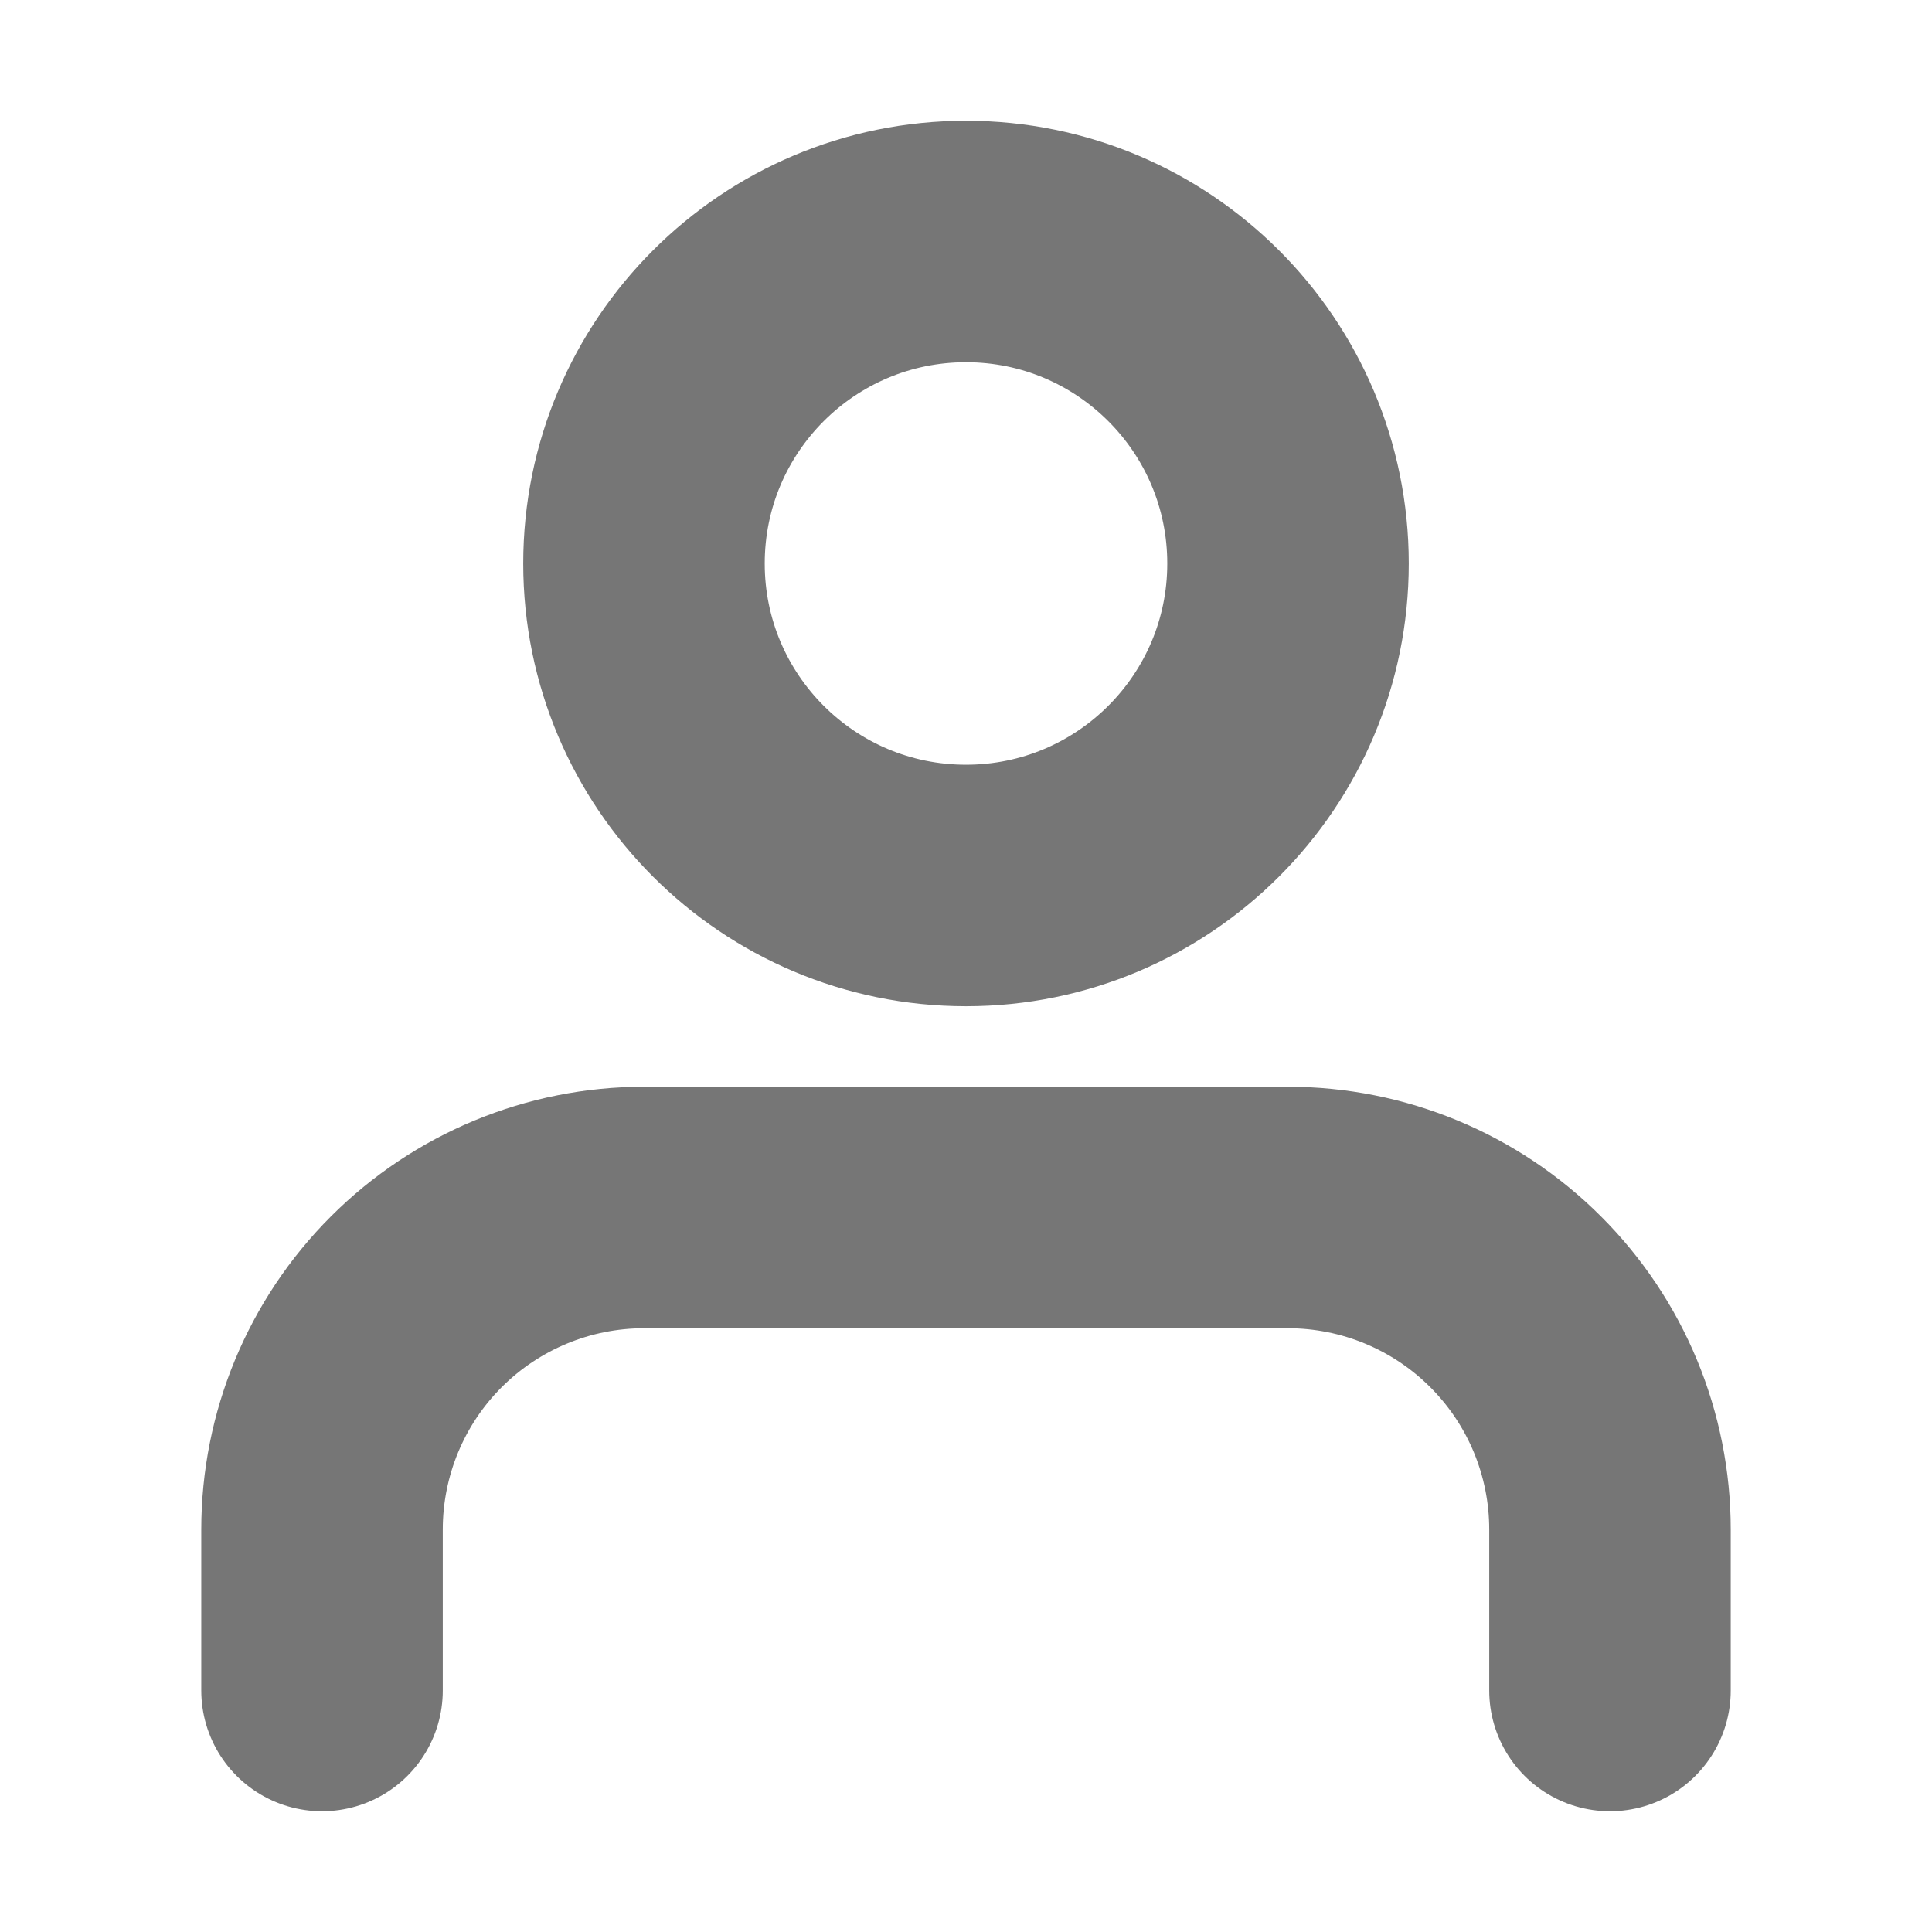
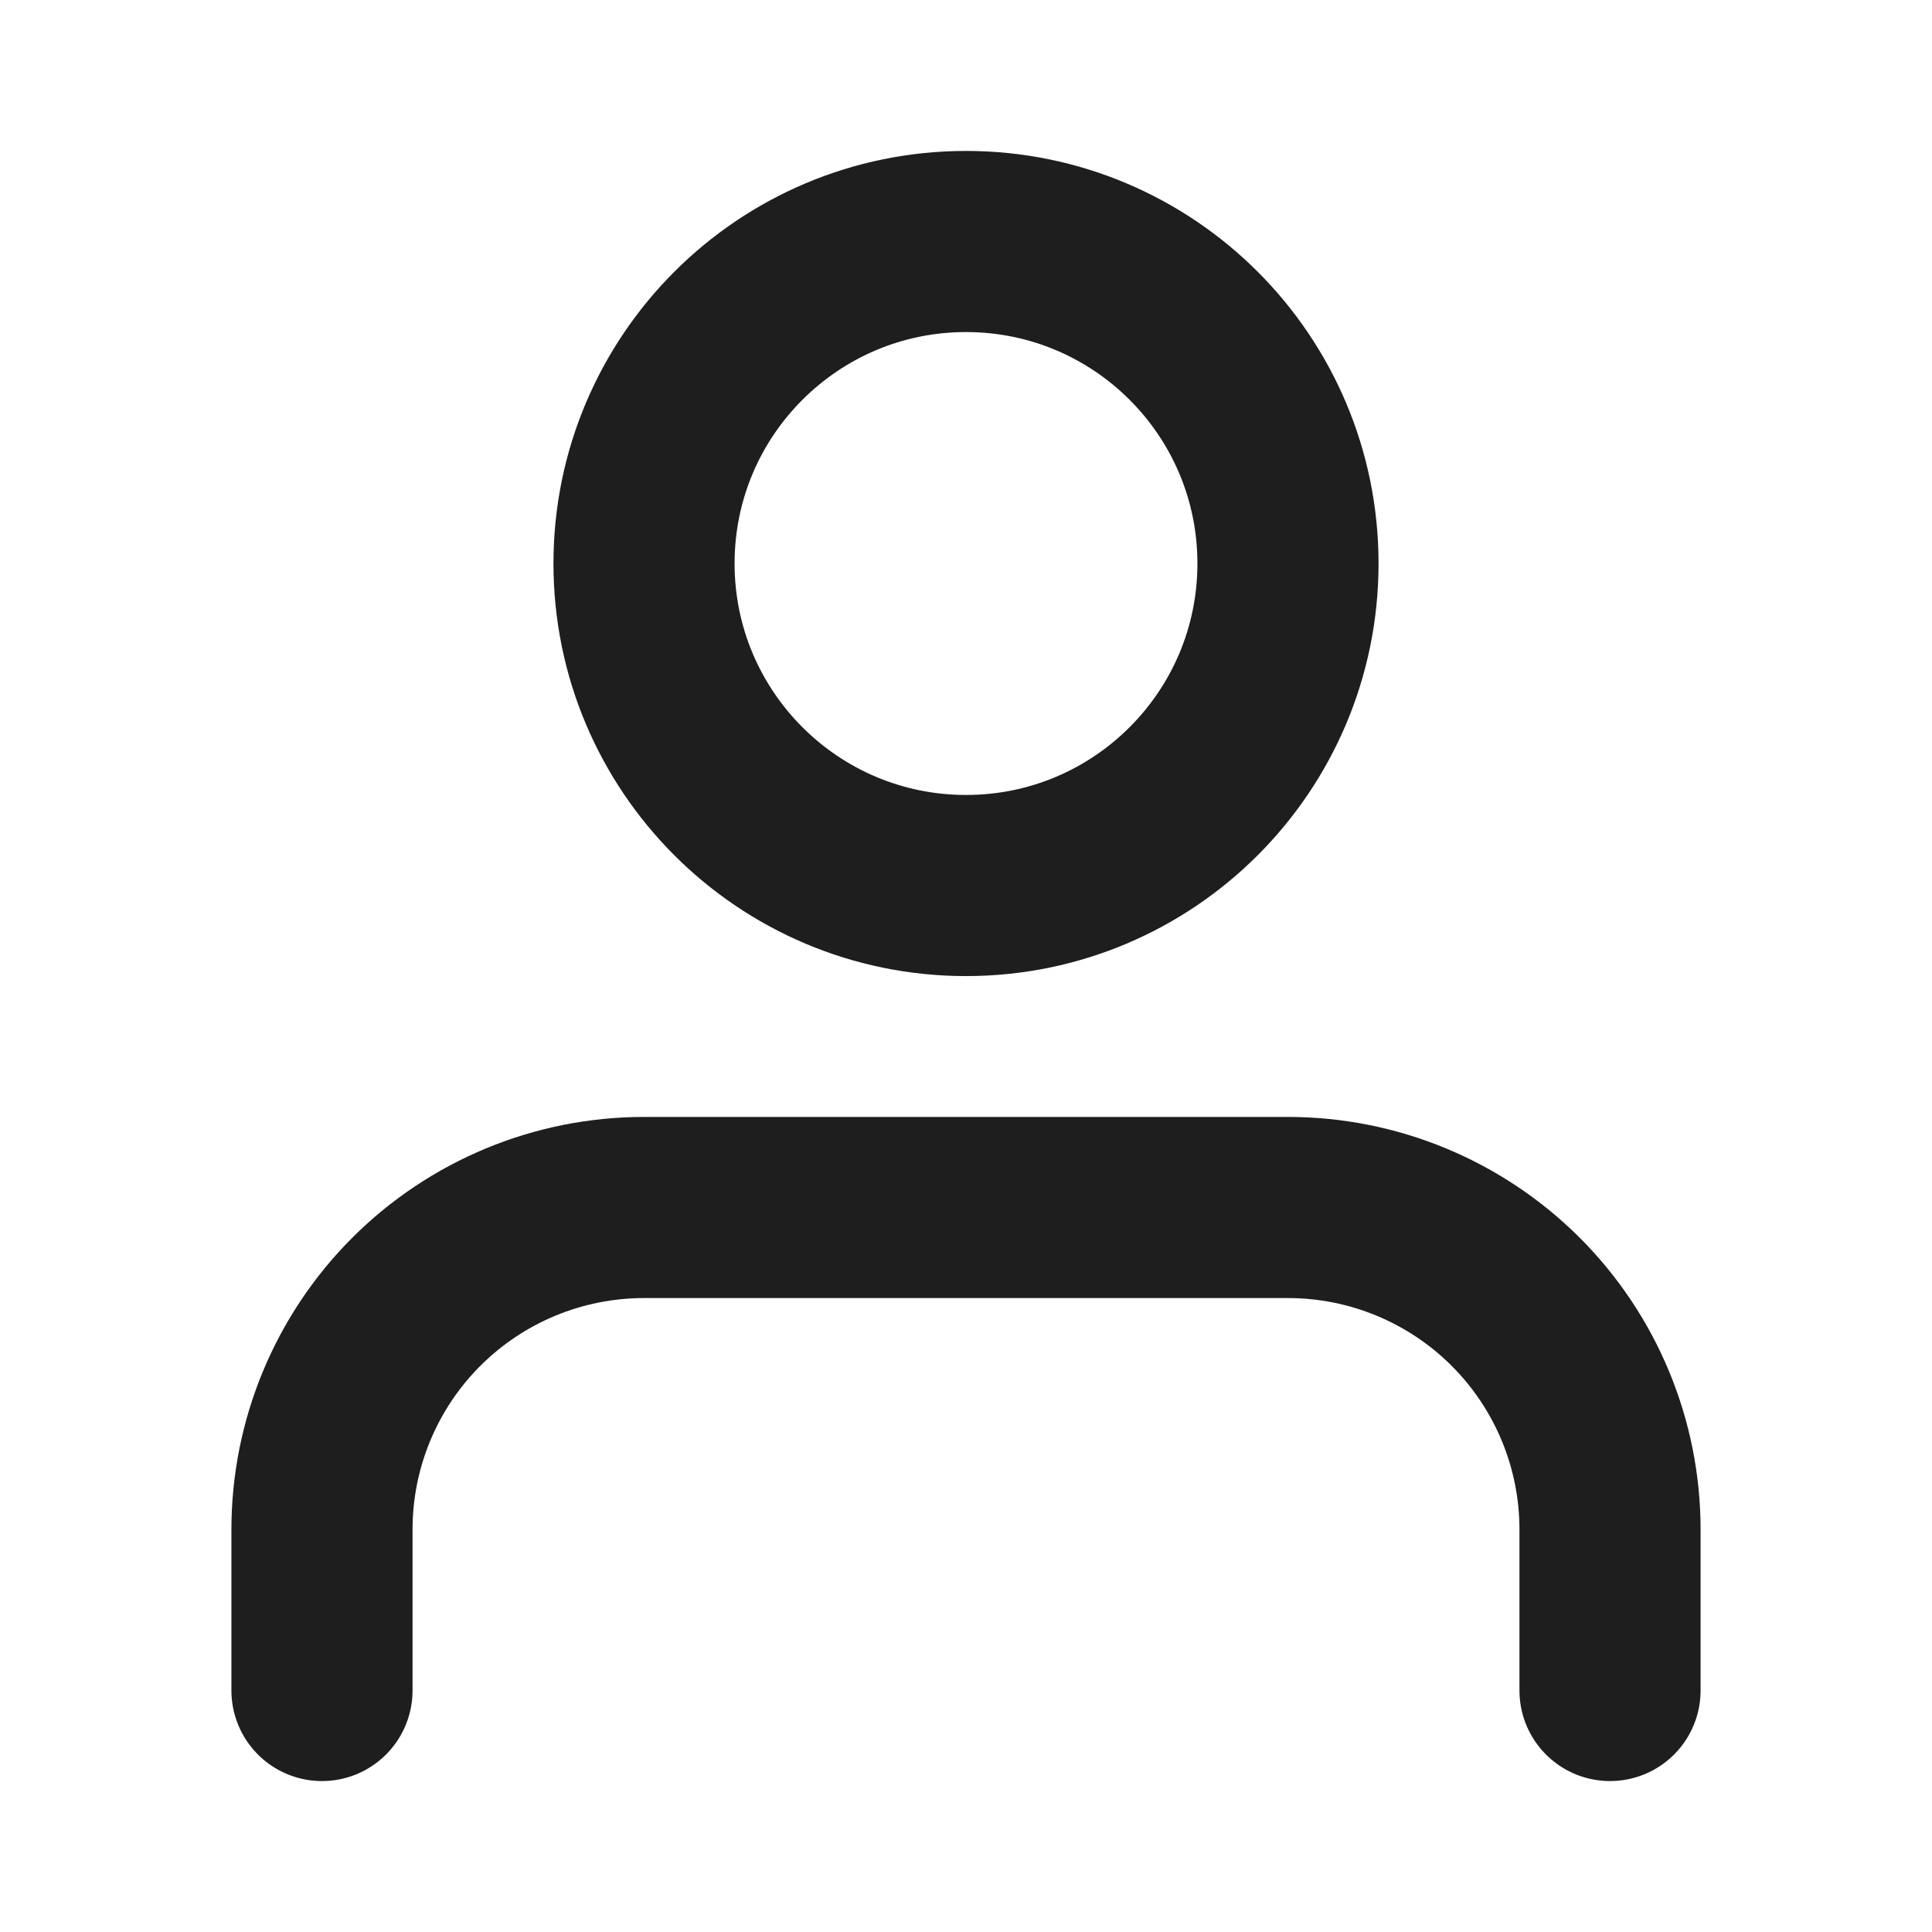
- <svg xmlns="http://www.w3.org/2000/svg" width="28" height="28" viewBox="0 0 28 28" fill="none">
-   <path d="M23.333 24.5V22.167C23.333 20.929 22.842 19.742 21.966 18.867C21.091 17.992 19.904 17.5 18.667 17.5H9.333C8.096 17.5 6.909 17.992 6.033 18.867C5.158 19.742 4.667 20.929 4.667 22.167V24.5M18.667 8.167C18.667 10.744 16.577 12.833 14 12.833C11.423 12.833 9.333 10.744 9.333 8.167C9.333 5.589 11.423 3.5 14 3.5C16.577 3.5 18.667 5.589 18.667 8.167Z" stroke="#767676" stroke-width="3.5" stroke-linecap="round" stroke-linejoin="round" />
+ <svg xmlns="http://www.w3.org/2000/svg" width="32" height="32" viewBox="0 0 32 32" fill="none">
+   <path d="M26.667 28V25.333C26.667 23.919 26.105 22.562 25.105 21.562C24.104 20.562 22.748 20 21.333 20H10.667C9.252 20 7.896 20.562 6.895 21.562C5.895 22.562 5.333 23.919 5.333 25.333V28M21.333 9.333C21.333 12.279 18.946 14.667 16 14.667C13.055 14.667 10.667 12.279 10.667 9.333C10.667 6.388 13.055 4 16 4C18.946 4 21.333 6.388 21.333 9.333Z" stroke="#1E1E1E" stroke-width="3" stroke-linecap="round" stroke-linejoin="round" />
</svg>
